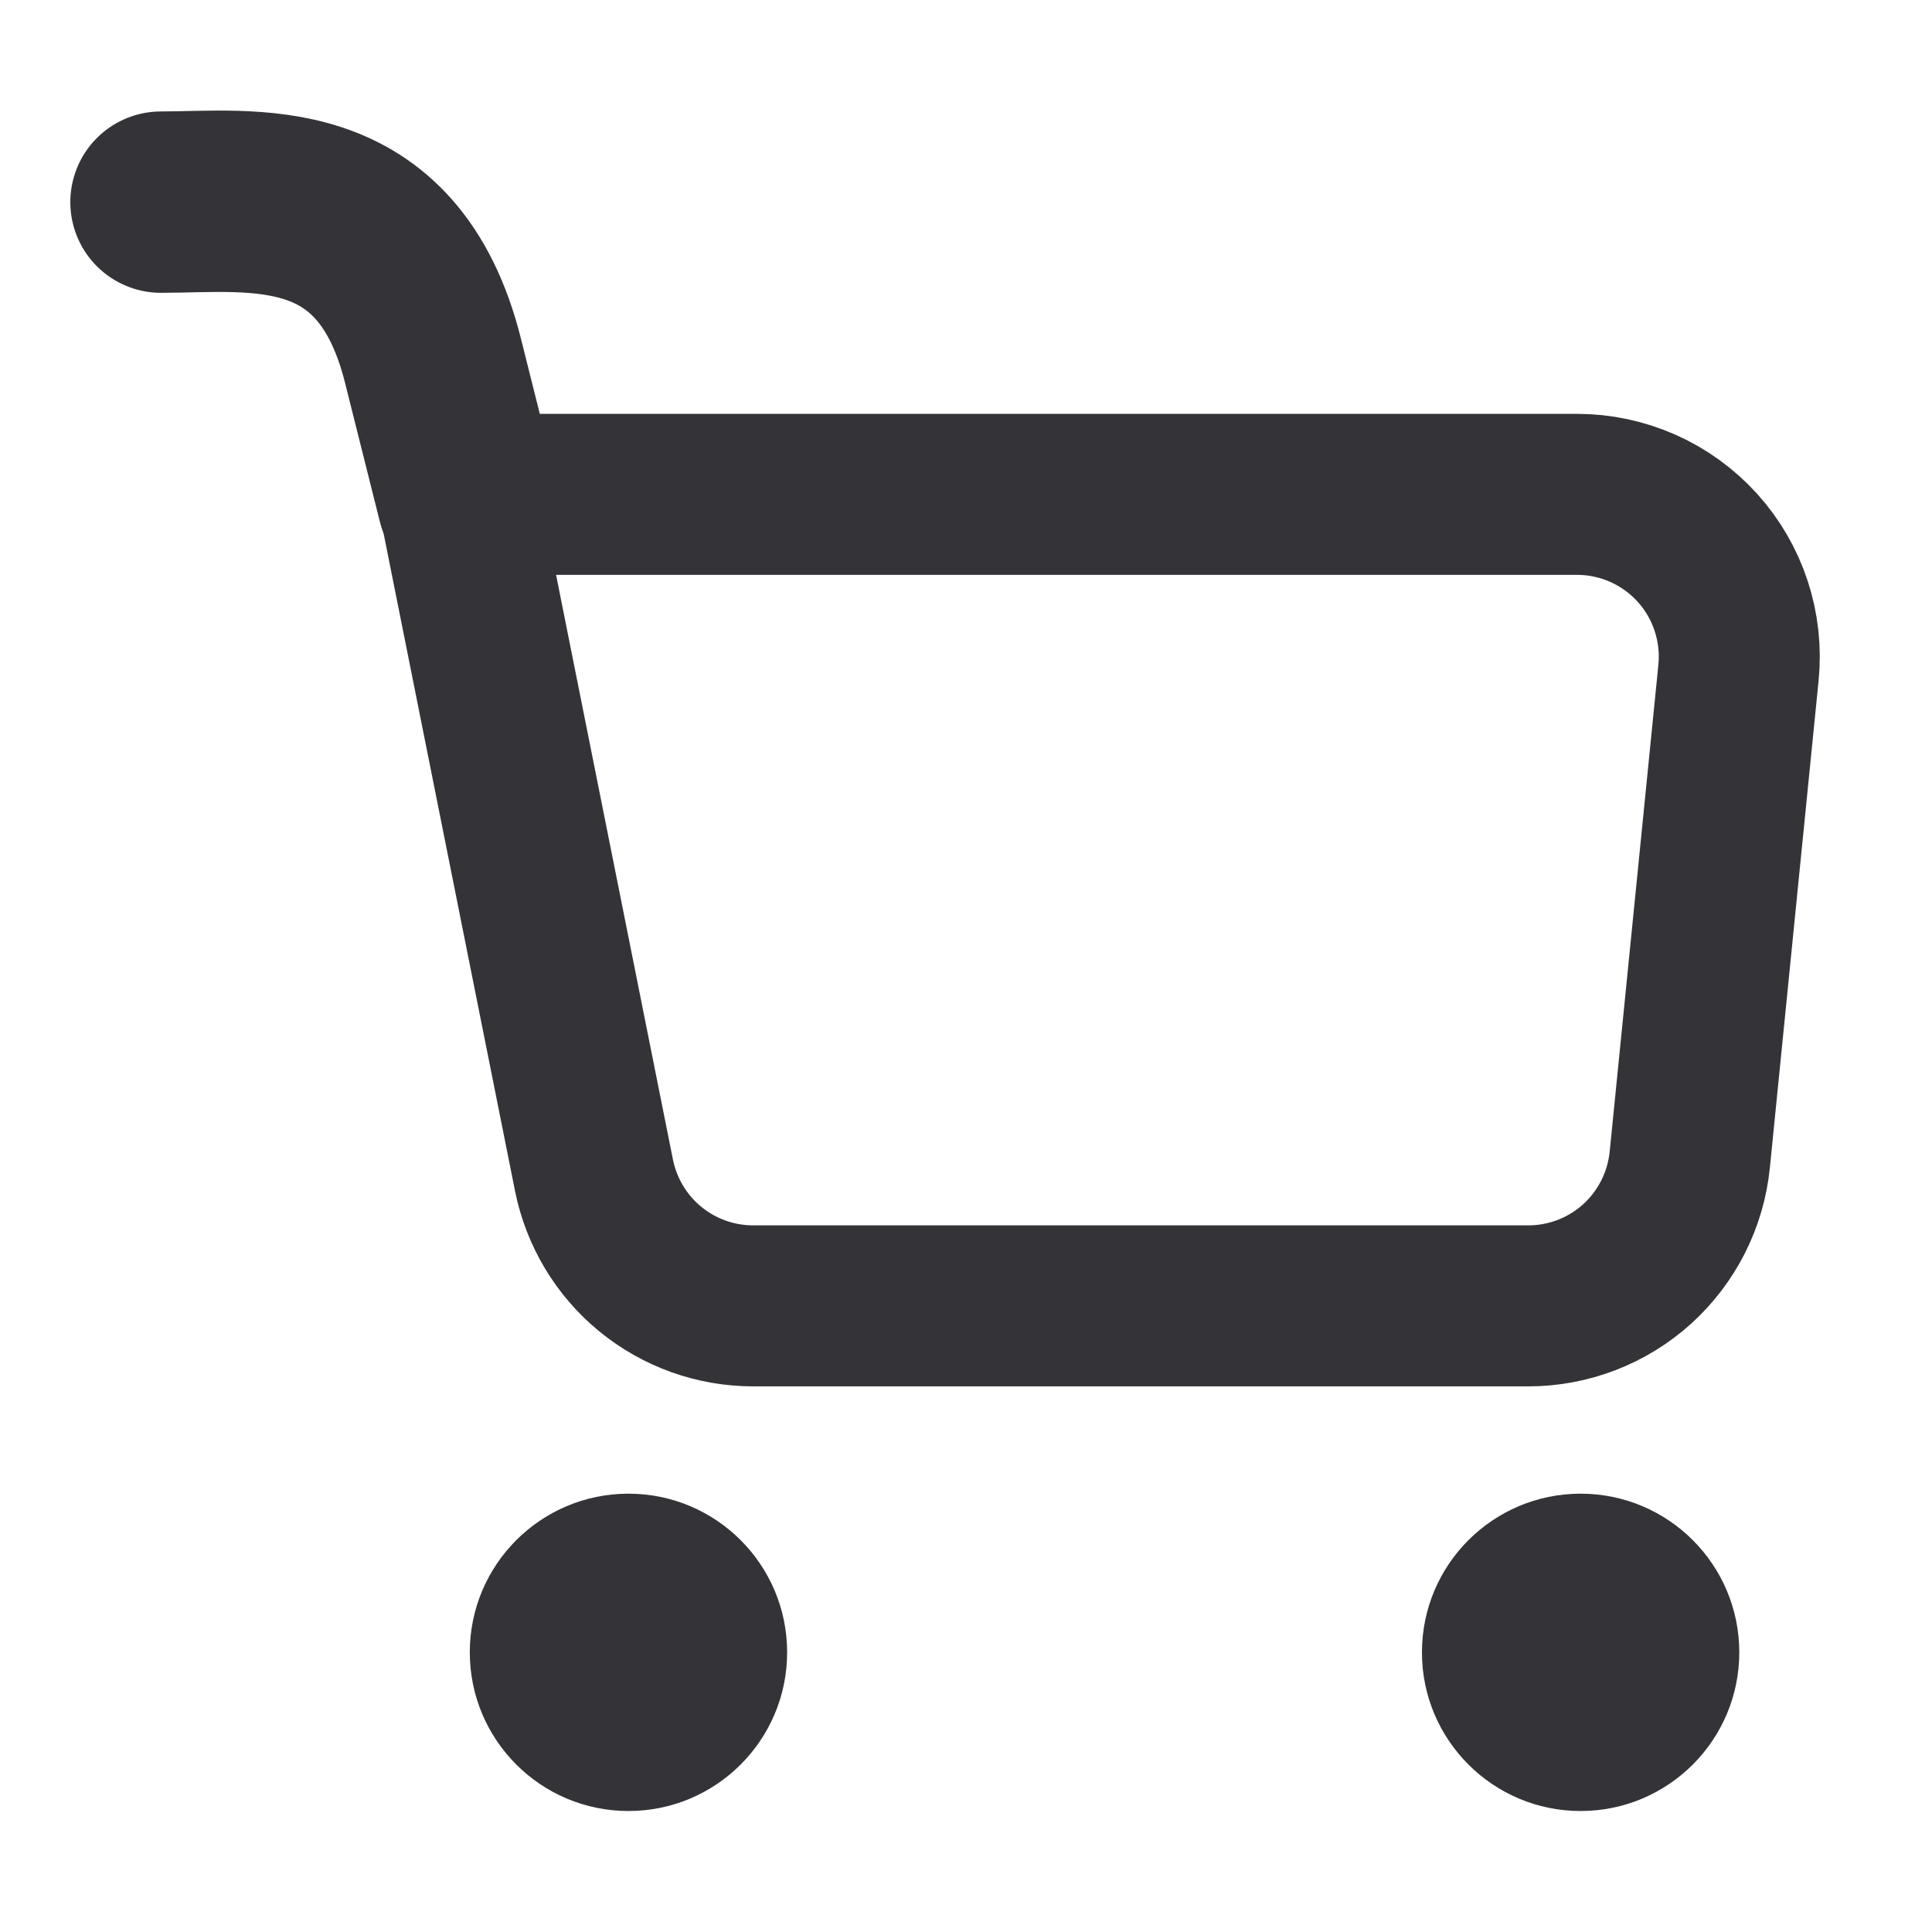
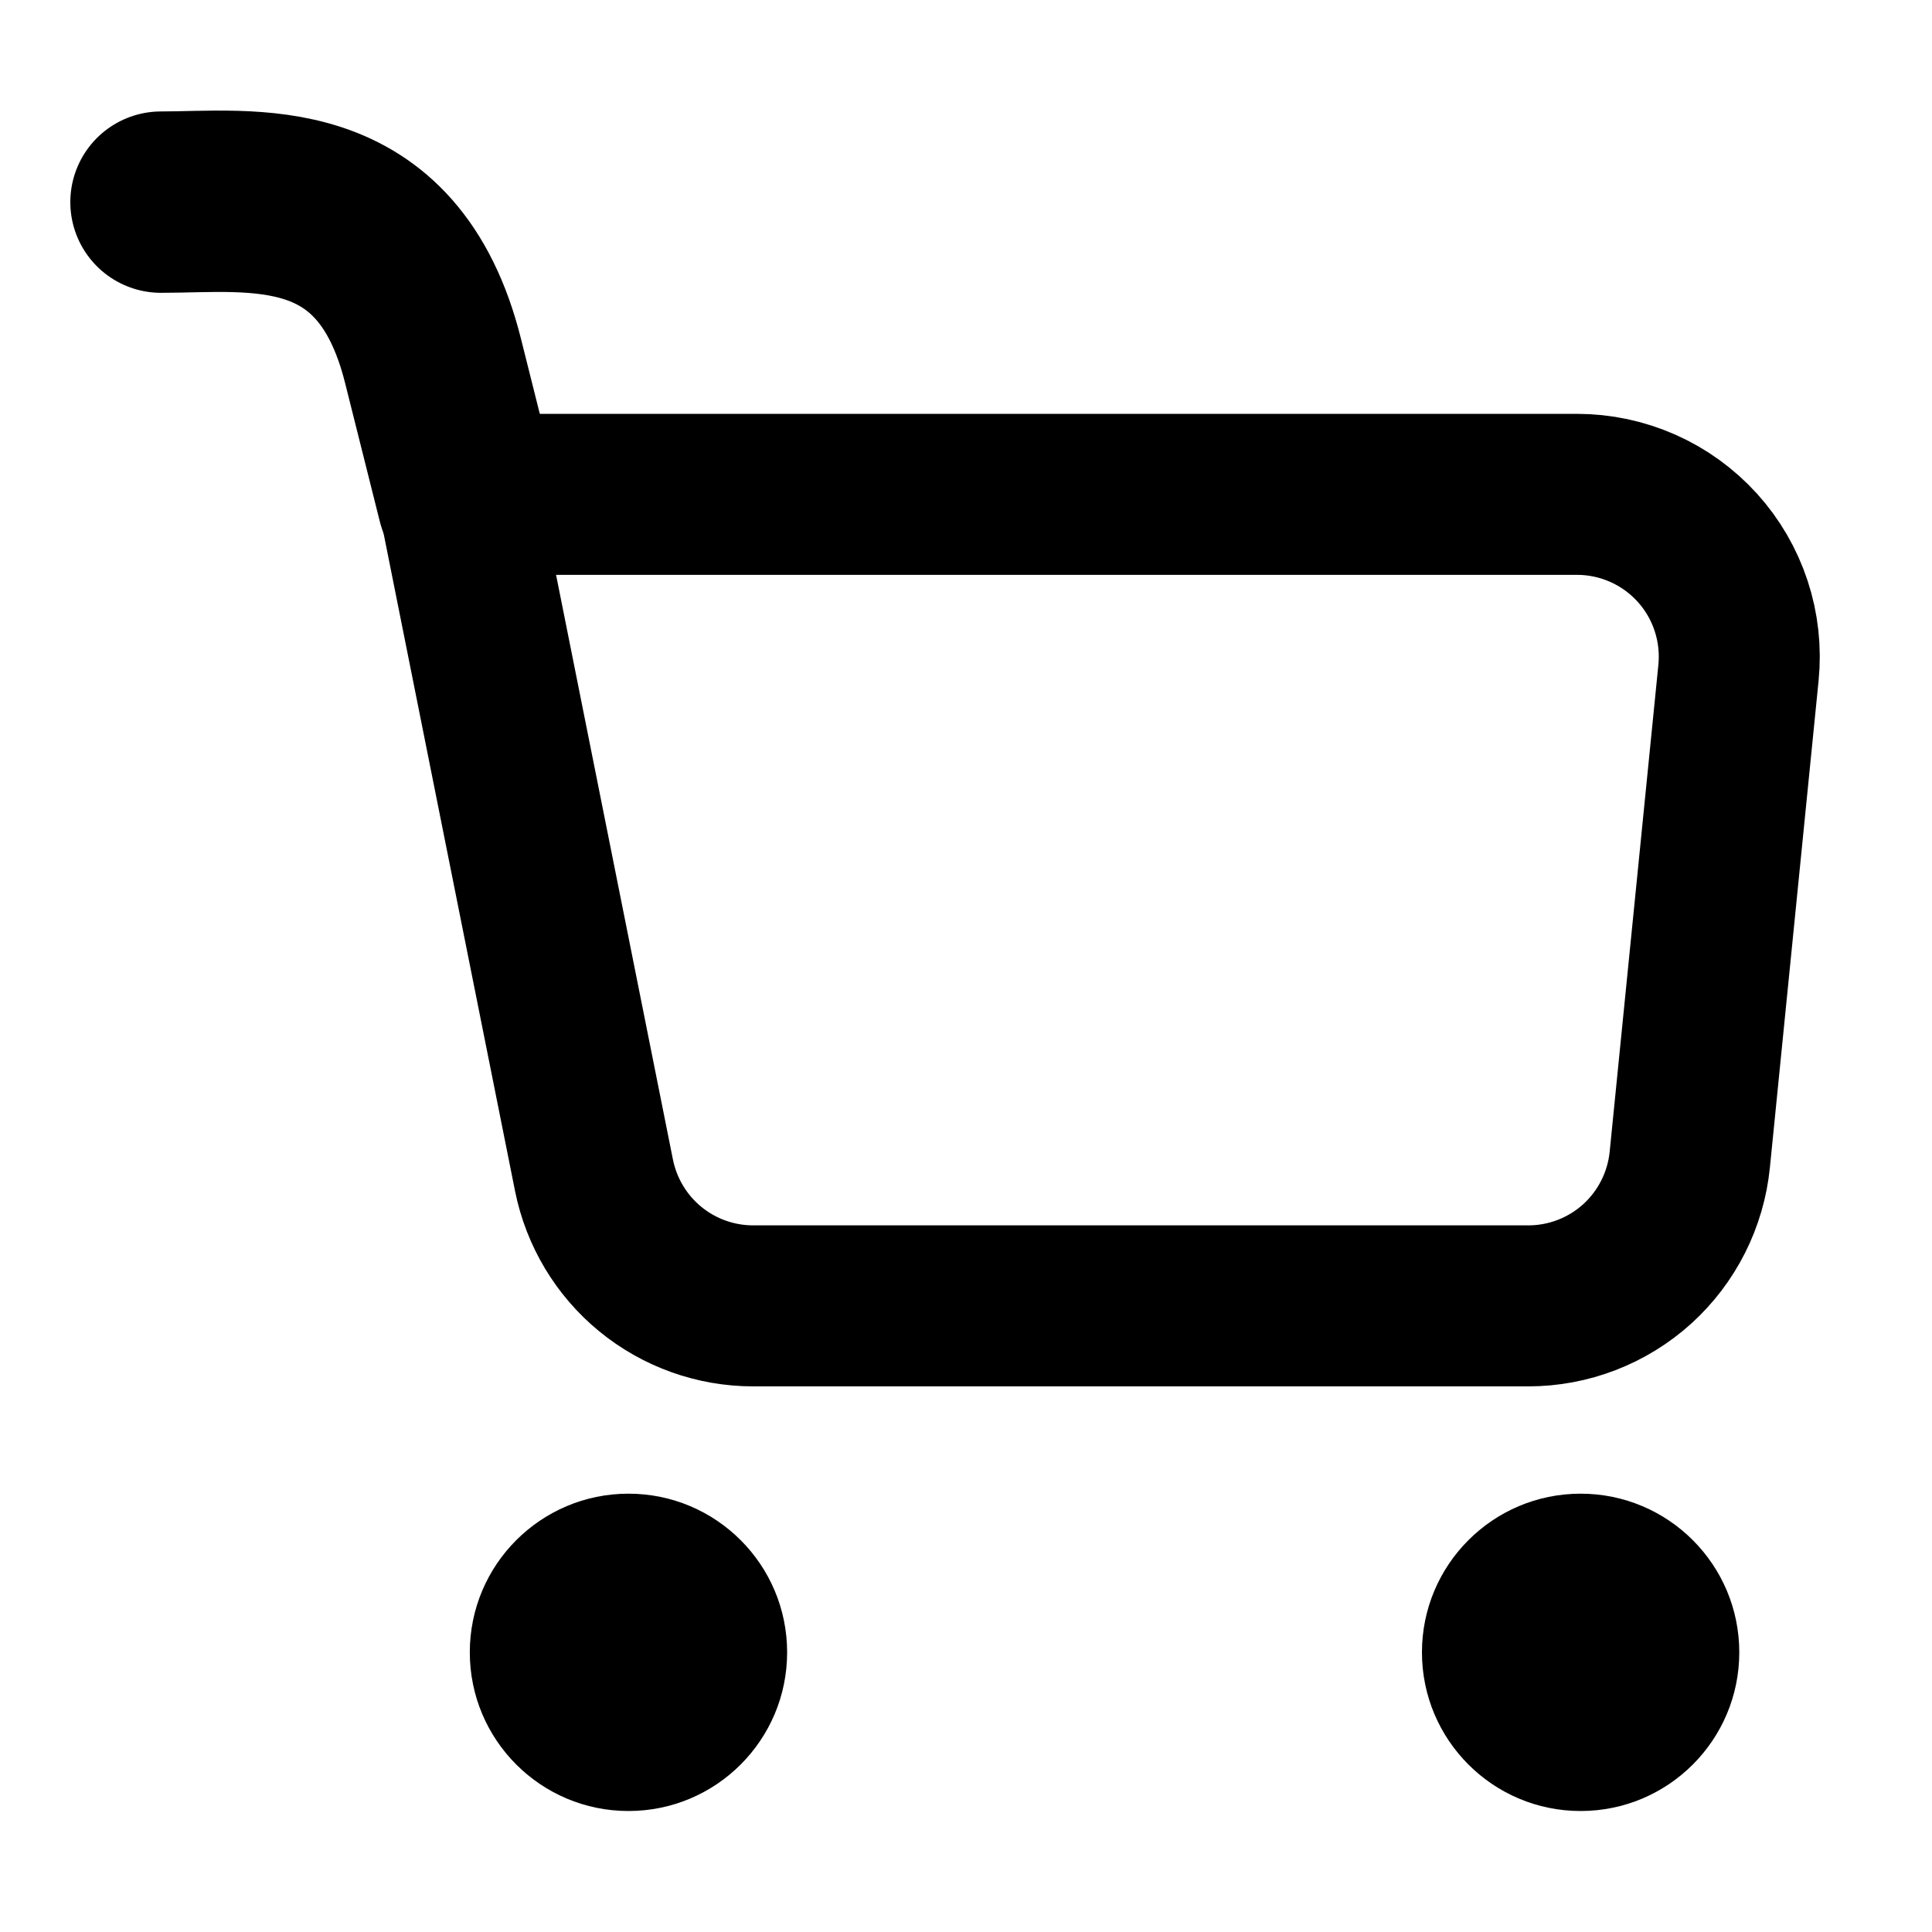
<svg xmlns="http://www.w3.org/2000/svg" width="24" height="24" viewBox="0 0 24 24" fill="none">
-   <path d="M5.688 6.141H19.59C19.871 6.141 20.15 6.2 20.407 6.314C20.665 6.428 20.895 6.595 21.085 6.804C21.274 7.013 21.417 7.259 21.505 7.527C21.593 7.794 21.624 8.077 21.596 8.358L20.991 14.406C20.941 14.904 20.708 15.365 20.338 15.701C19.967 16.036 19.485 16.222 18.985 16.222H9.357C8.891 16.222 8.439 16.061 8.078 15.765C7.718 15.47 7.471 15.058 7.379 14.601L5.688 6.141Z" stroke="#343337" stroke-width="2" stroke-linejoin="round" />
-   <path d="M5.795 6.139C5.795 6.139 5.942 6.73 5.379 4.482C4.816 2.234 3.126 2.511 2 2.511" stroke="#343337" stroke-width="2.253" stroke-linecap="round" stroke-linejoin="round" />
-   <circle cx="7.807" cy="20.526" r="1.971" fill="#343337" />
-   <circle cx="19.635" cy="20.526" r="1.971" fill="#343337" />
+   <path d="M5.688 6.141H19.59C19.871 6.141 20.15 6.2 20.407 6.314C20.665 6.428 20.895 6.595 21.085 6.804C21.274 7.013 21.417 7.259 21.505 7.527C21.593 7.794 21.624 8.077 21.596 8.358L20.991 14.406C20.941 14.904 20.708 15.365 20.338 15.701C19.967 16.036 19.485 16.222 18.985 16.222H9.357C8.891 16.222 8.439 16.061 8.078 15.765C7.718 15.47 7.471 15.058 7.379 14.601L5.688 6.141Z" stroke="currentColor" stroke-width="2" stroke-linejoin="round" />
+   <path d="M5.795 6.139C5.795 6.139 5.942 6.73 5.379 4.482C4.816 2.234 3.126 2.511 2 2.511" stroke="currentColor" stroke-width="2.253" stroke-linecap="round" stroke-linejoin="round" />
+   <circle cx="7.807" cy="20.526" r="1.971" fill="currentColor" />
+   <circle cx="19.635" cy="20.526" r="1.971" fill="currentColor" />
</svg>
